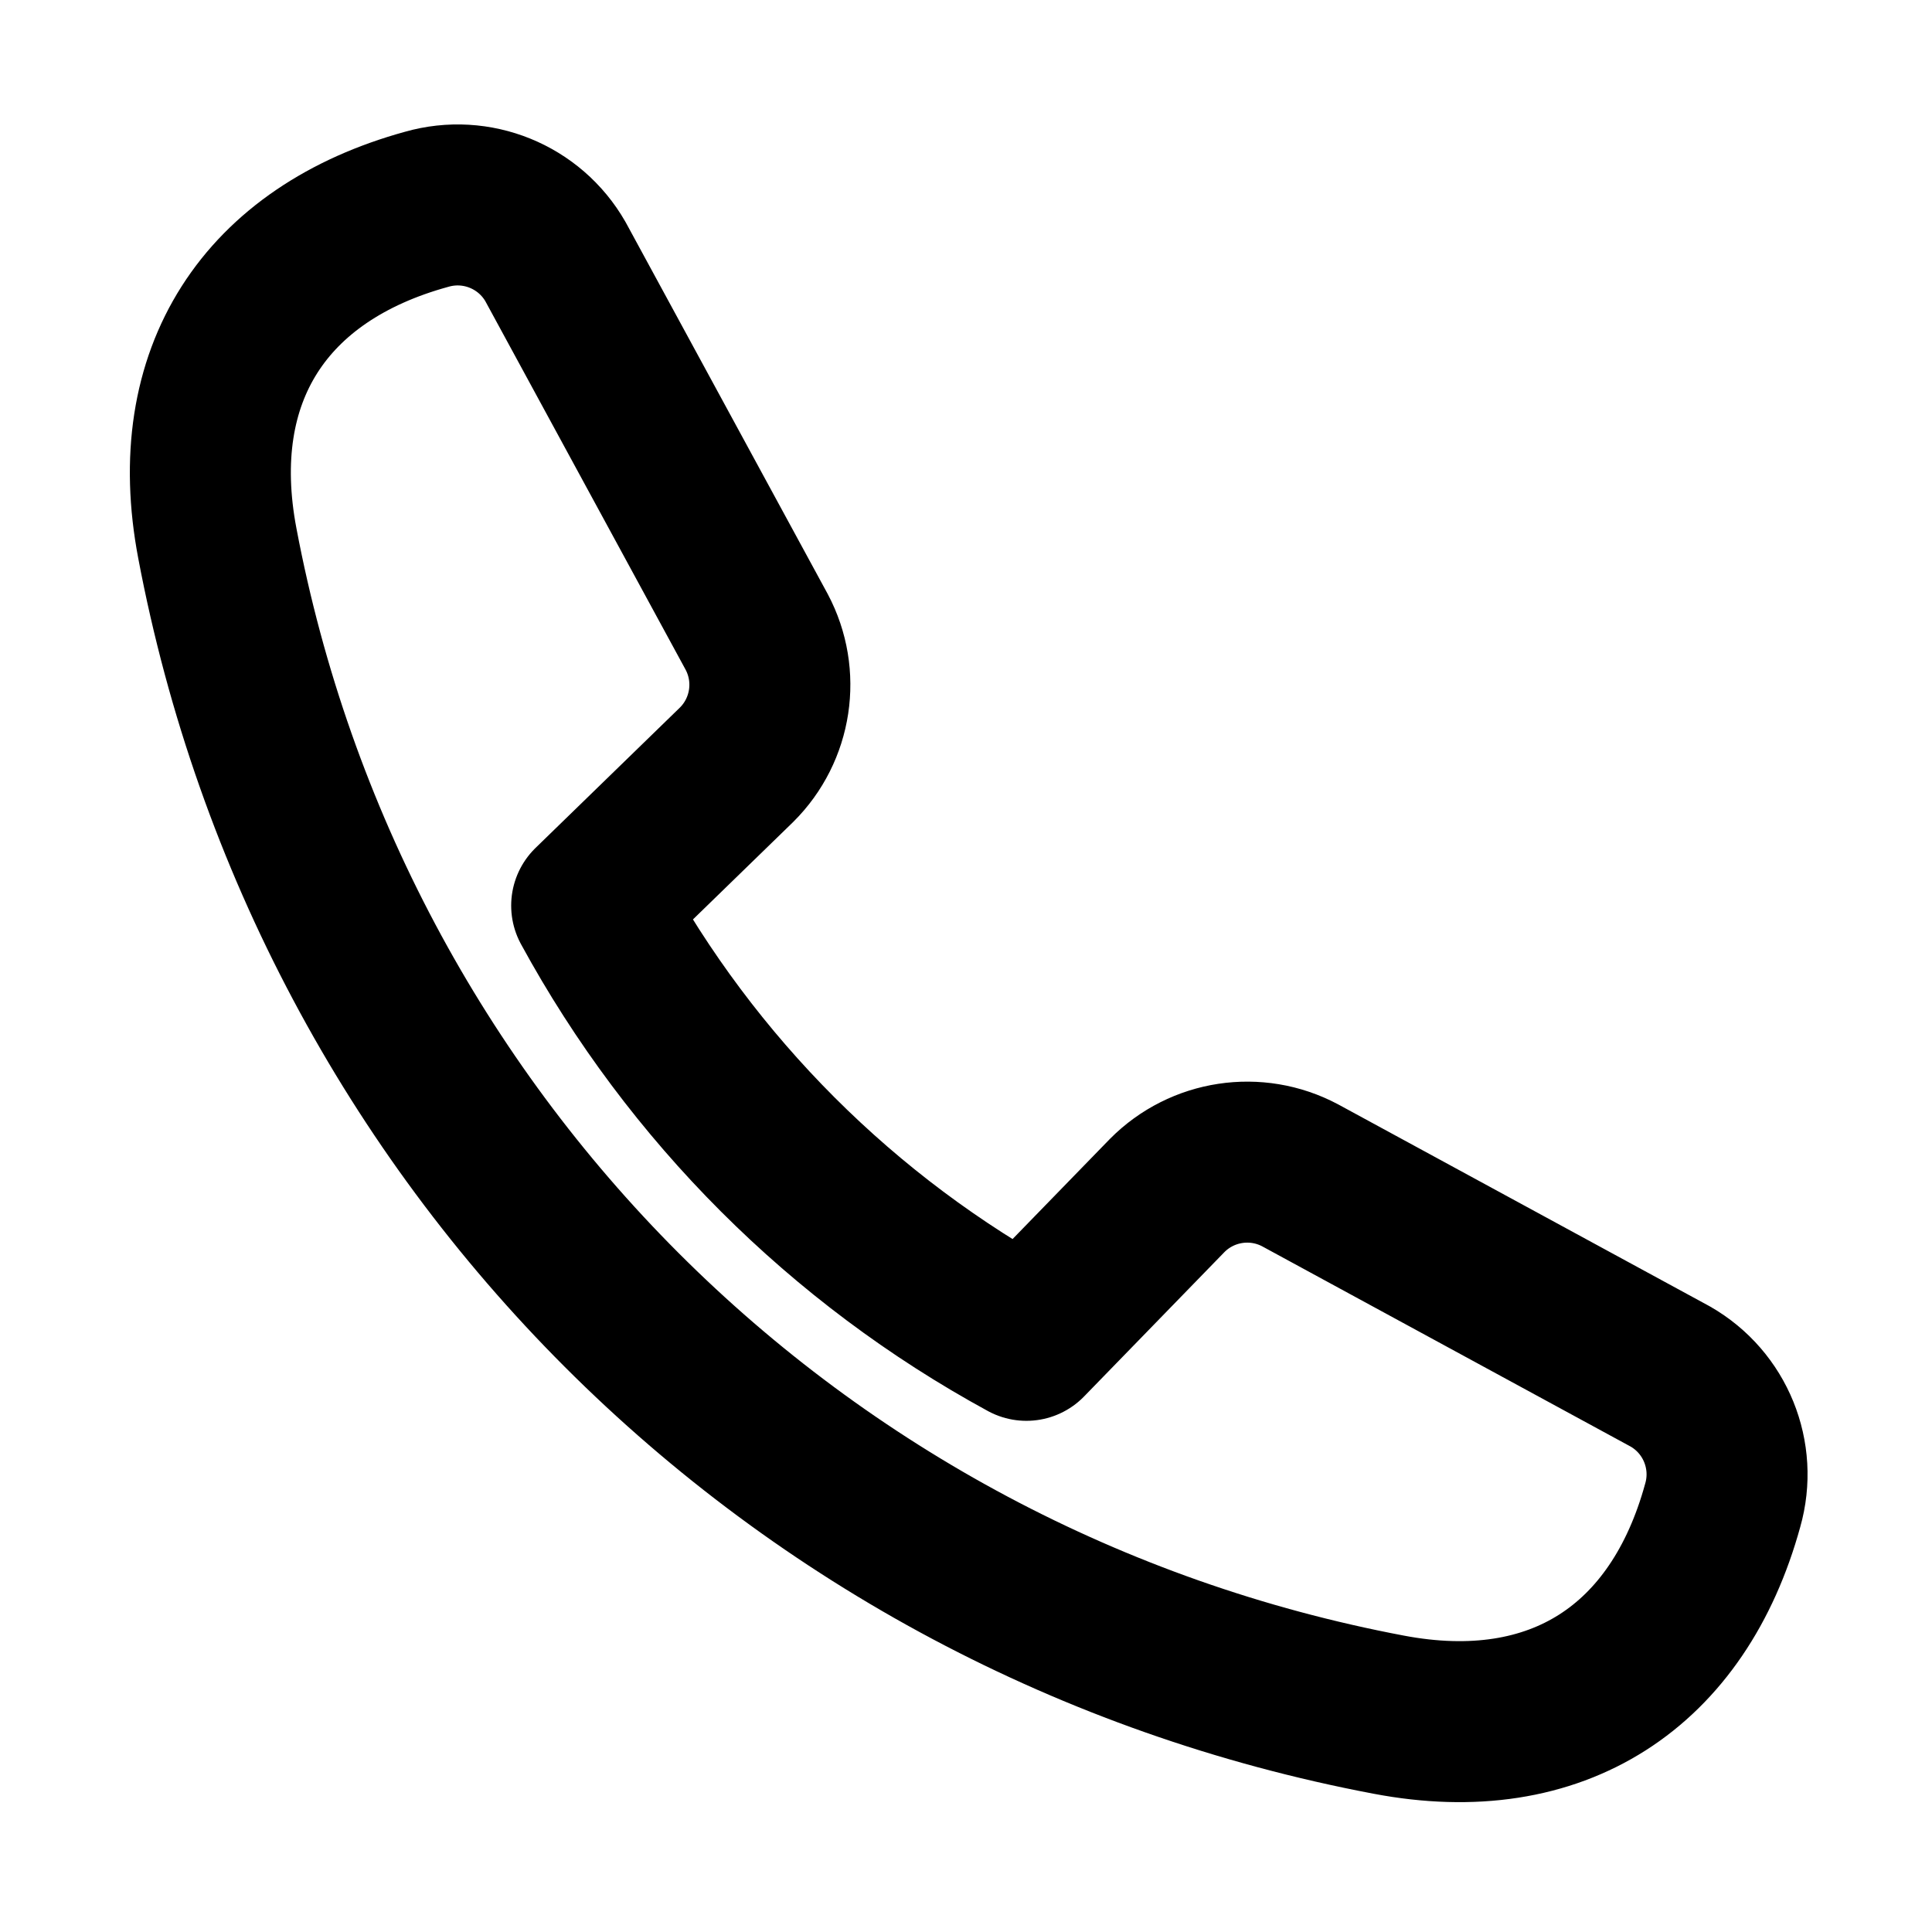
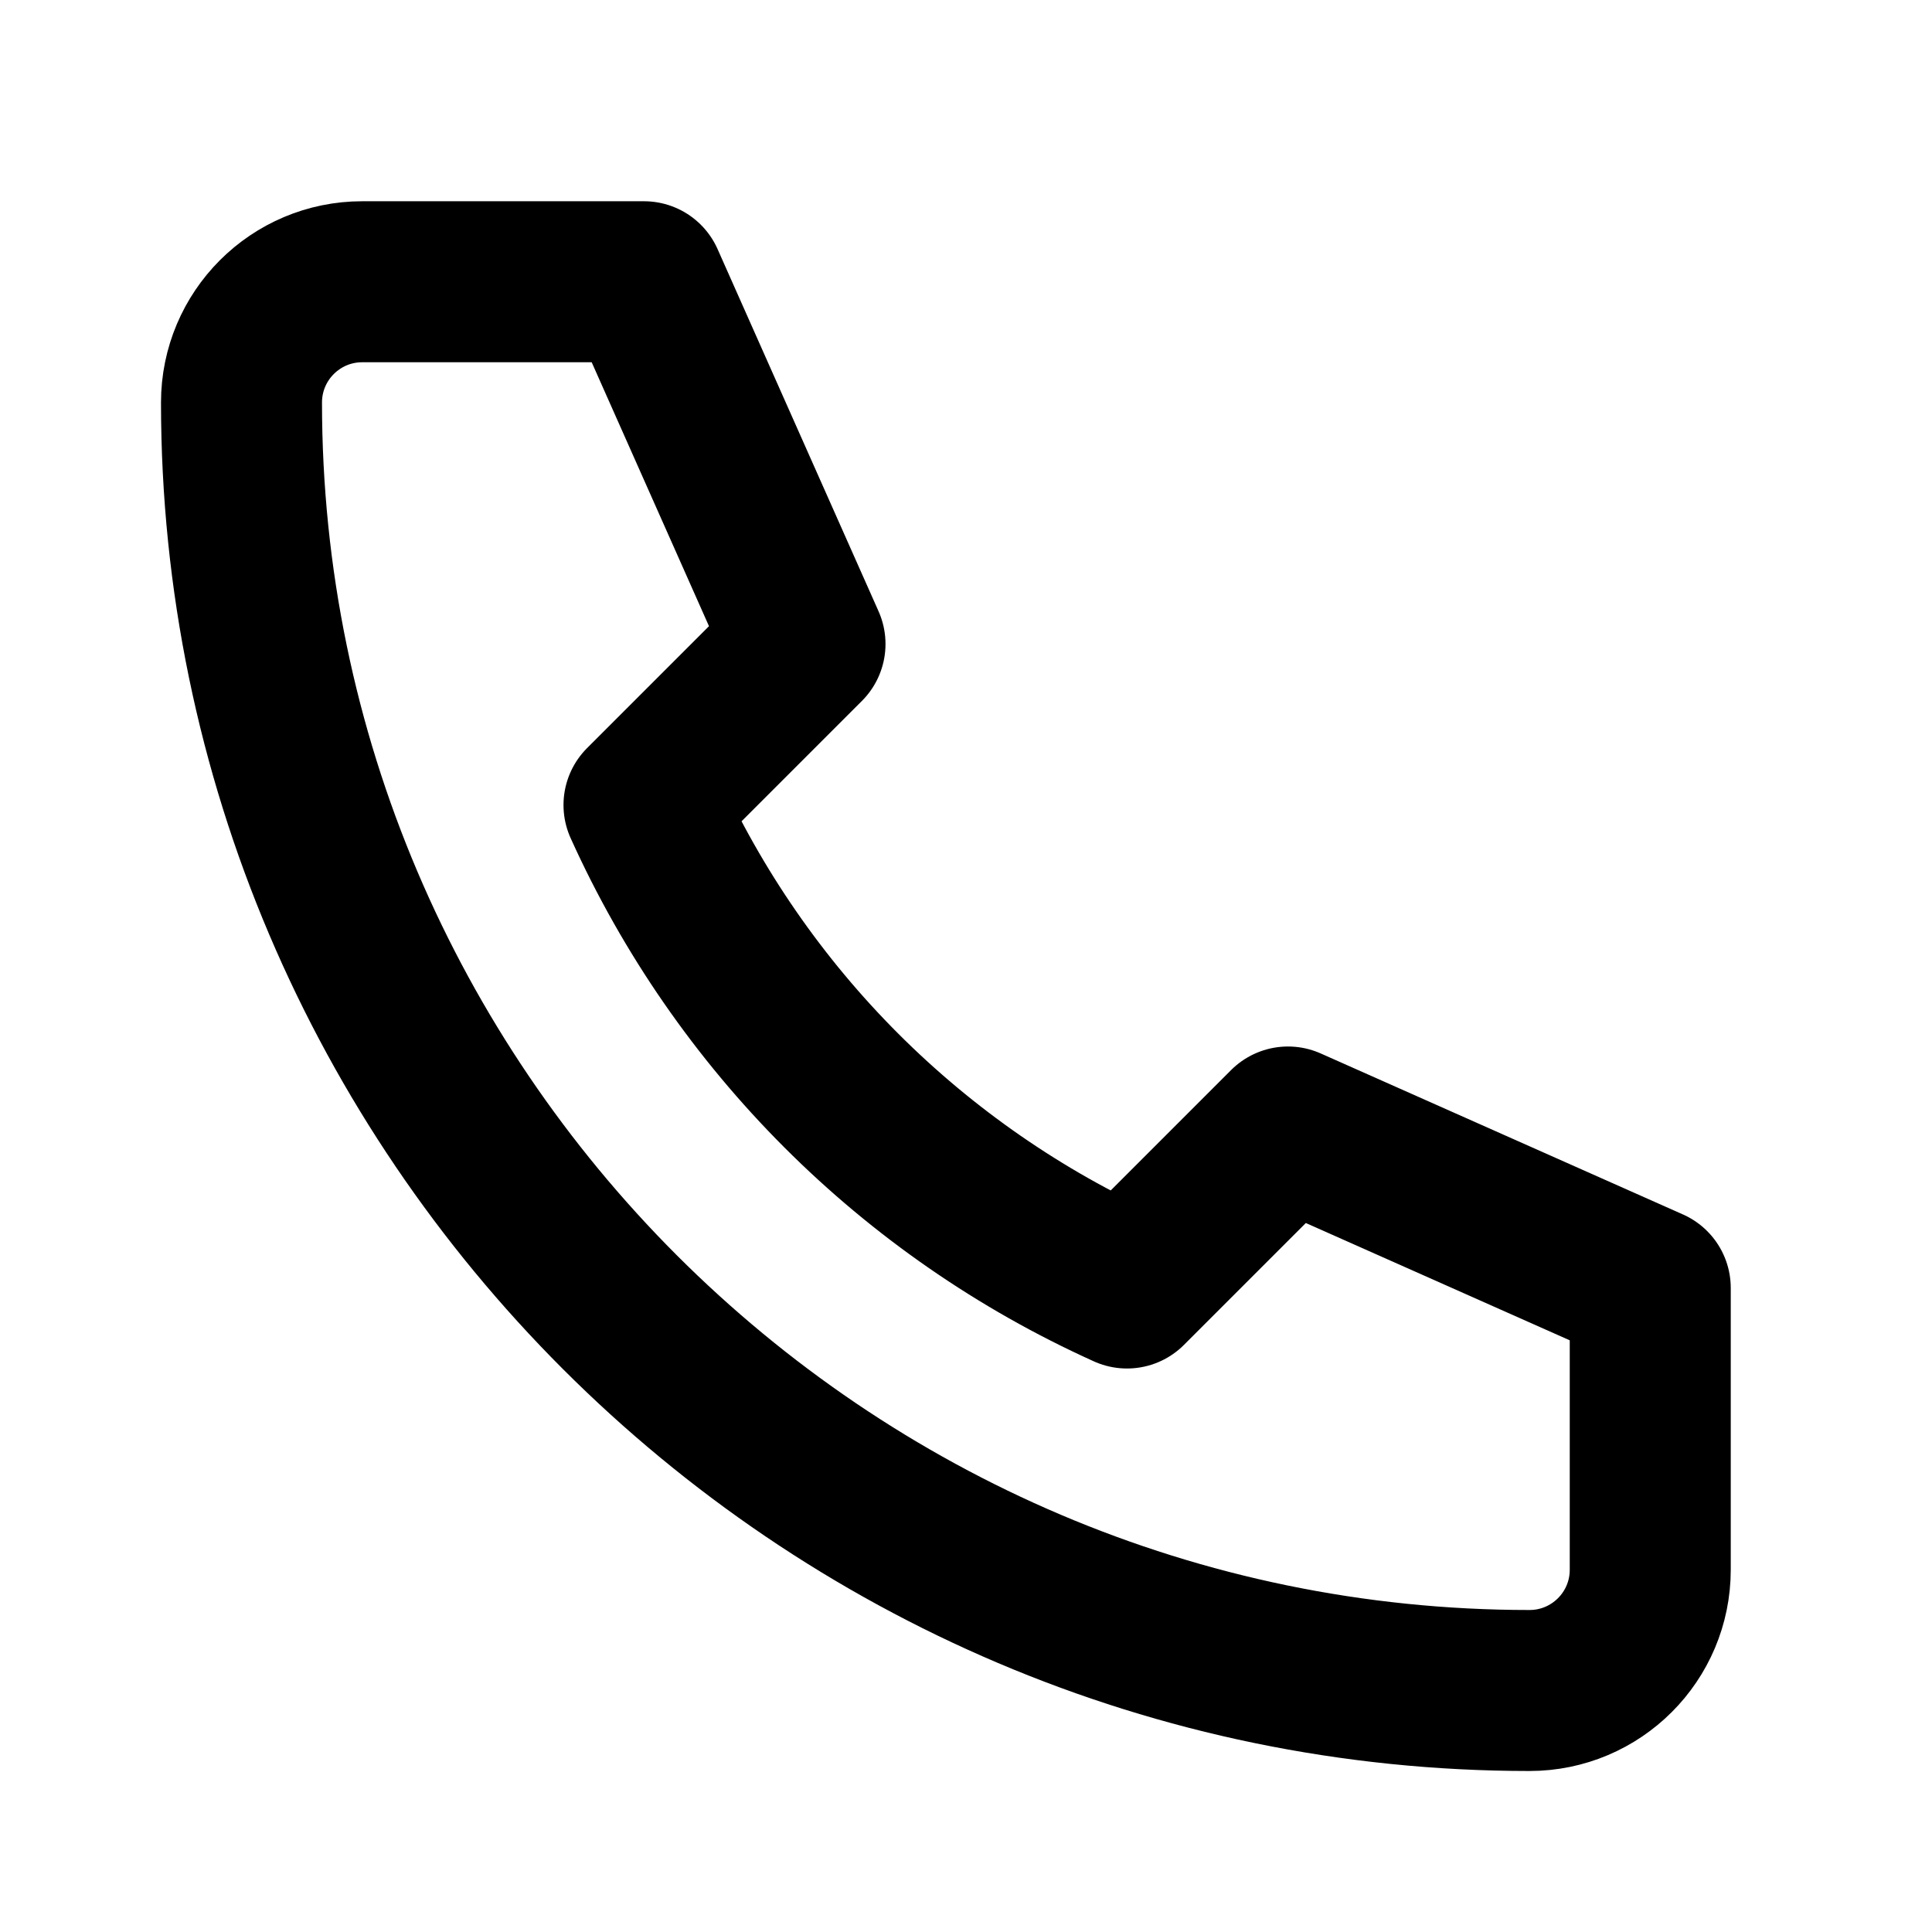
<svg xmlns="http://www.w3.org/2000/svg" width="100%" height="100%" viewBox="0 0 24 24" fill="none" stroke="currentColor" stroke-width="2" stroke-linecap="round" stroke-linejoin="round" aria-hidden="true" focusable="false" data-macro-icon="phone">
-   <path d="m6.9 3.25 2.5 4.6a1.4 1.4 0 0 1-.25 1.65l-1.8 1.75a13.5 13.5 0 0 0 5.4 5.4l1.75-1.8a1.4 1.4 0 0 1 1.65-.25l4.6 2.5a1.4 1.4 0 0 1 .65 1.6c-.55 2-2.05 3-4.15 2.6C9.85 19.9 4.1 14.15 2.7 6.75 2.3 4.65 3.3 3.15 5.3 2.6a1.4 1.4 0 0 1 1.6.65Z" />
+   <path d="M8 3.5H4.5A1.5 1.5 0 0 0 3 5c0 8.8 7.2 16 16 16a1.5 1.5 0 0 0 1.5-1.5V16l-4.5-2-2 2a12 12 0 0 1-6-6l2-2Z" />
</svg>
